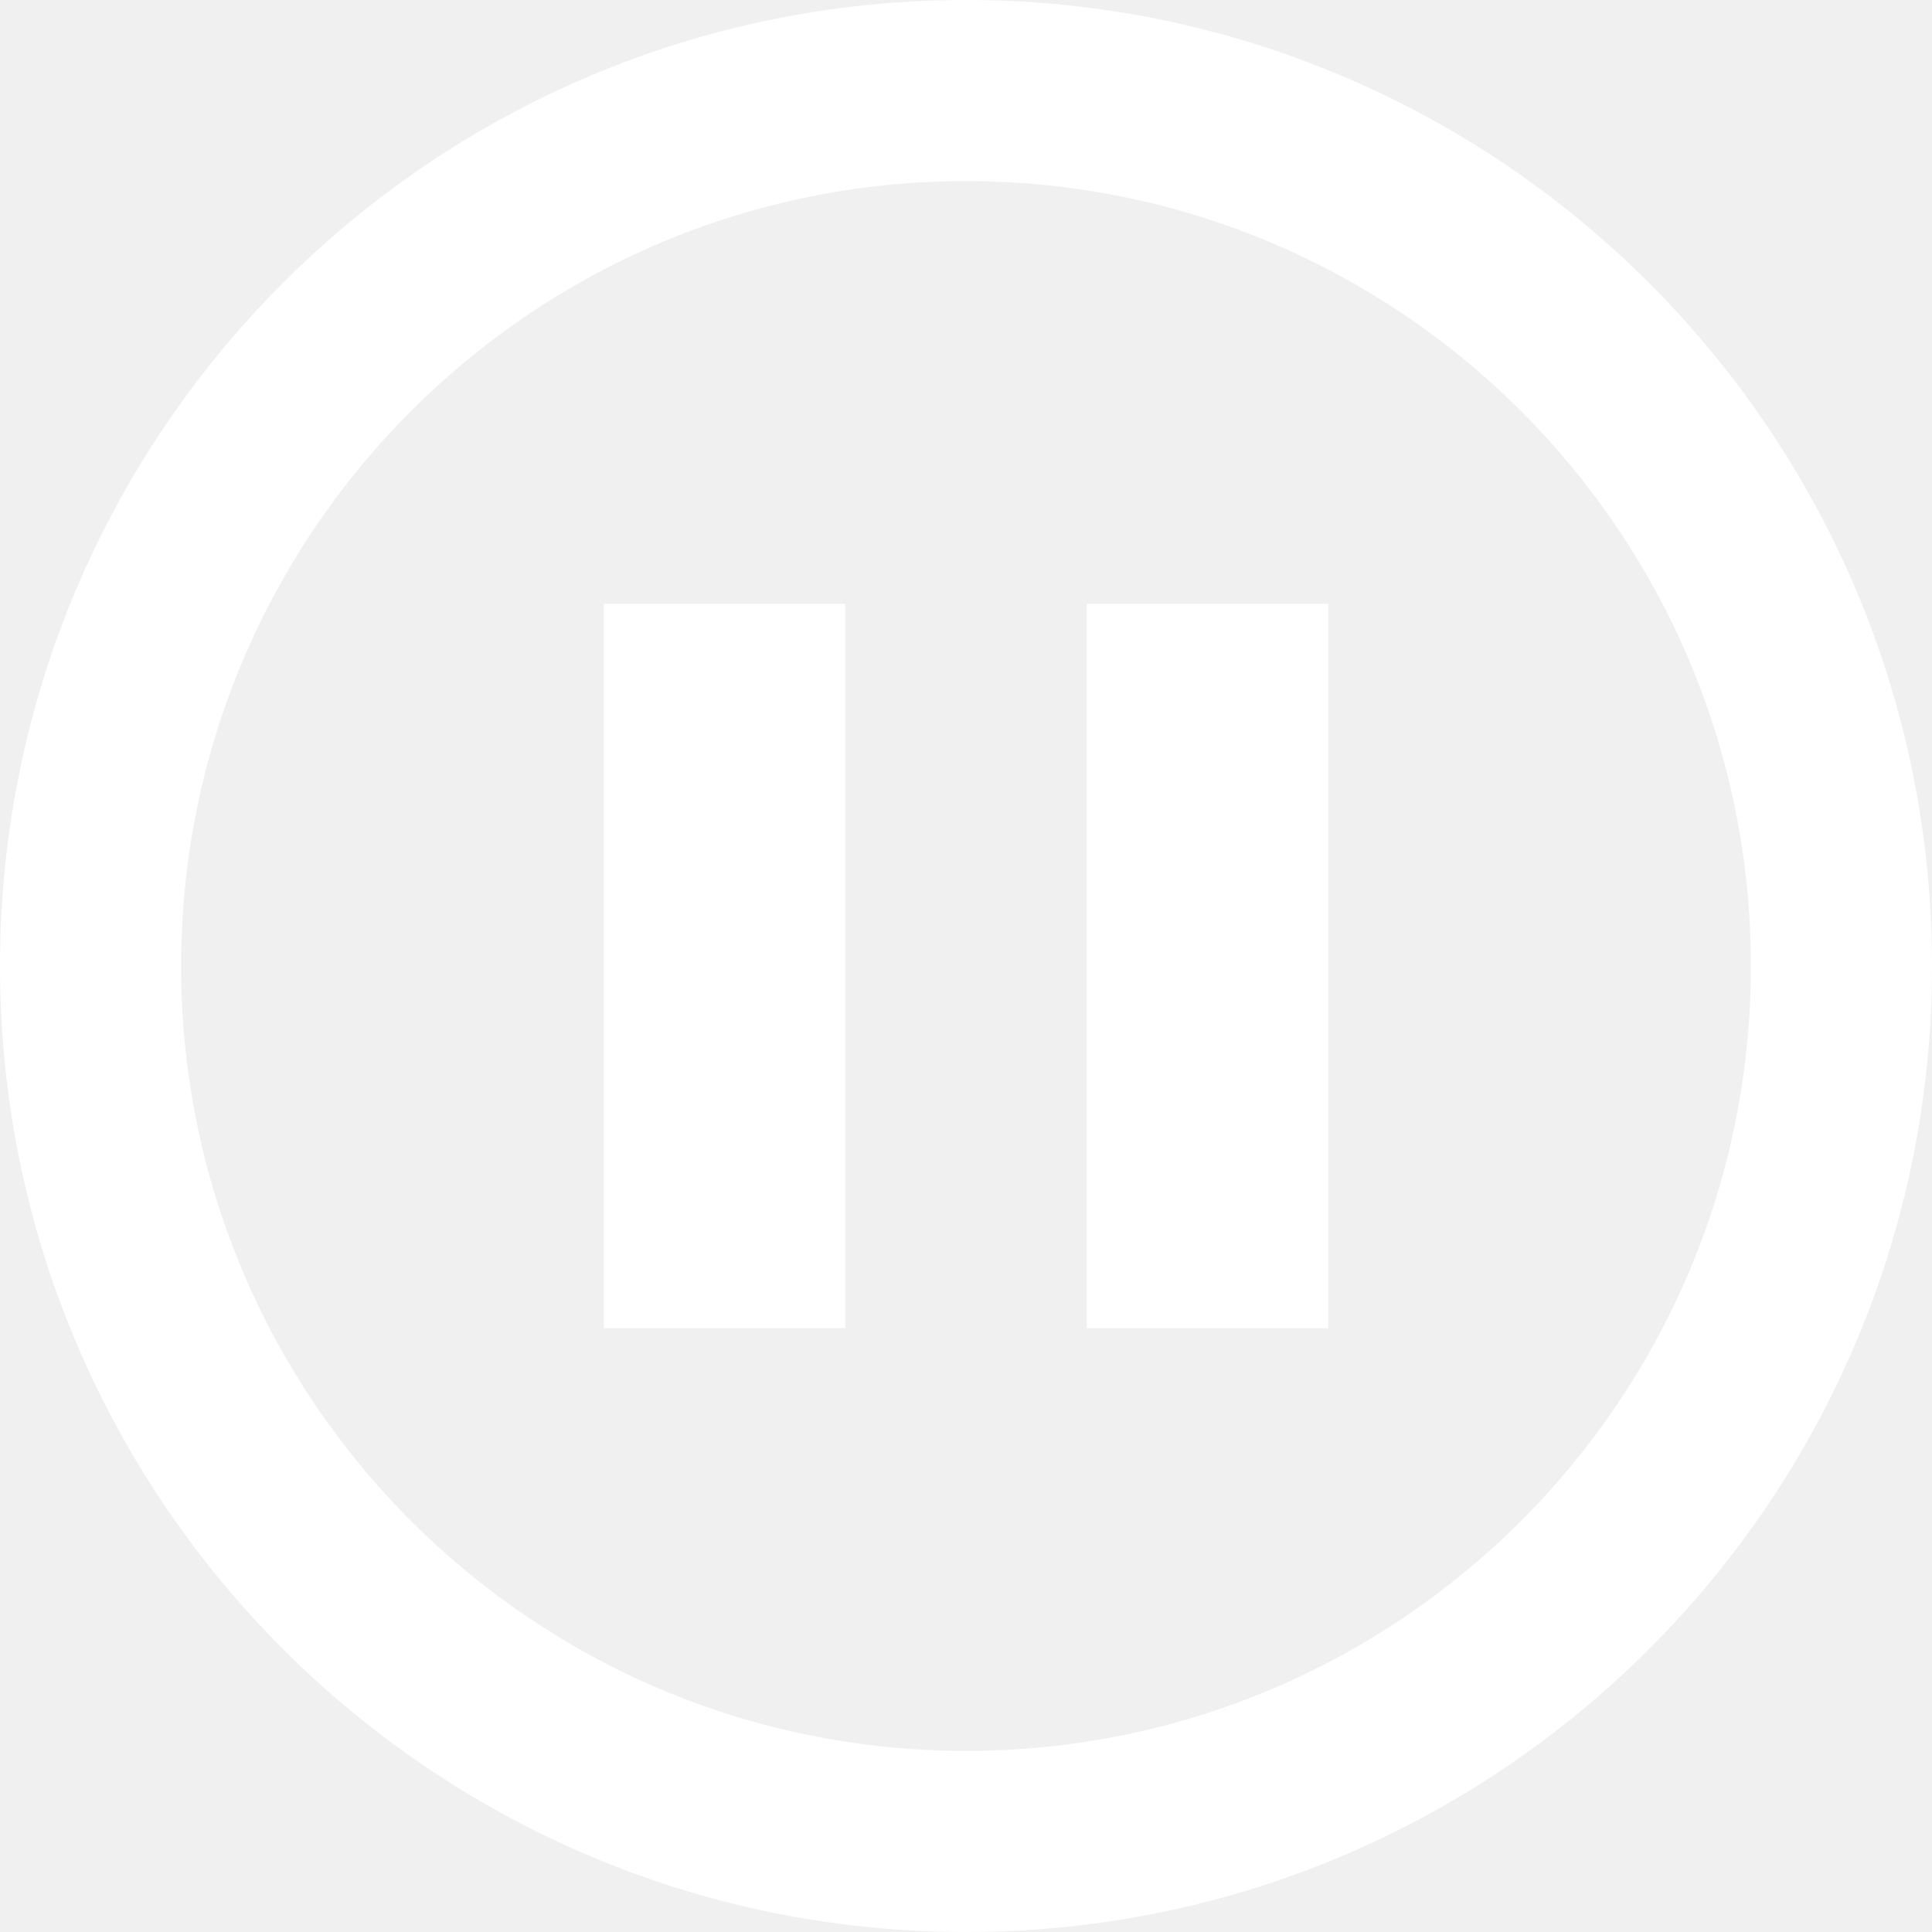
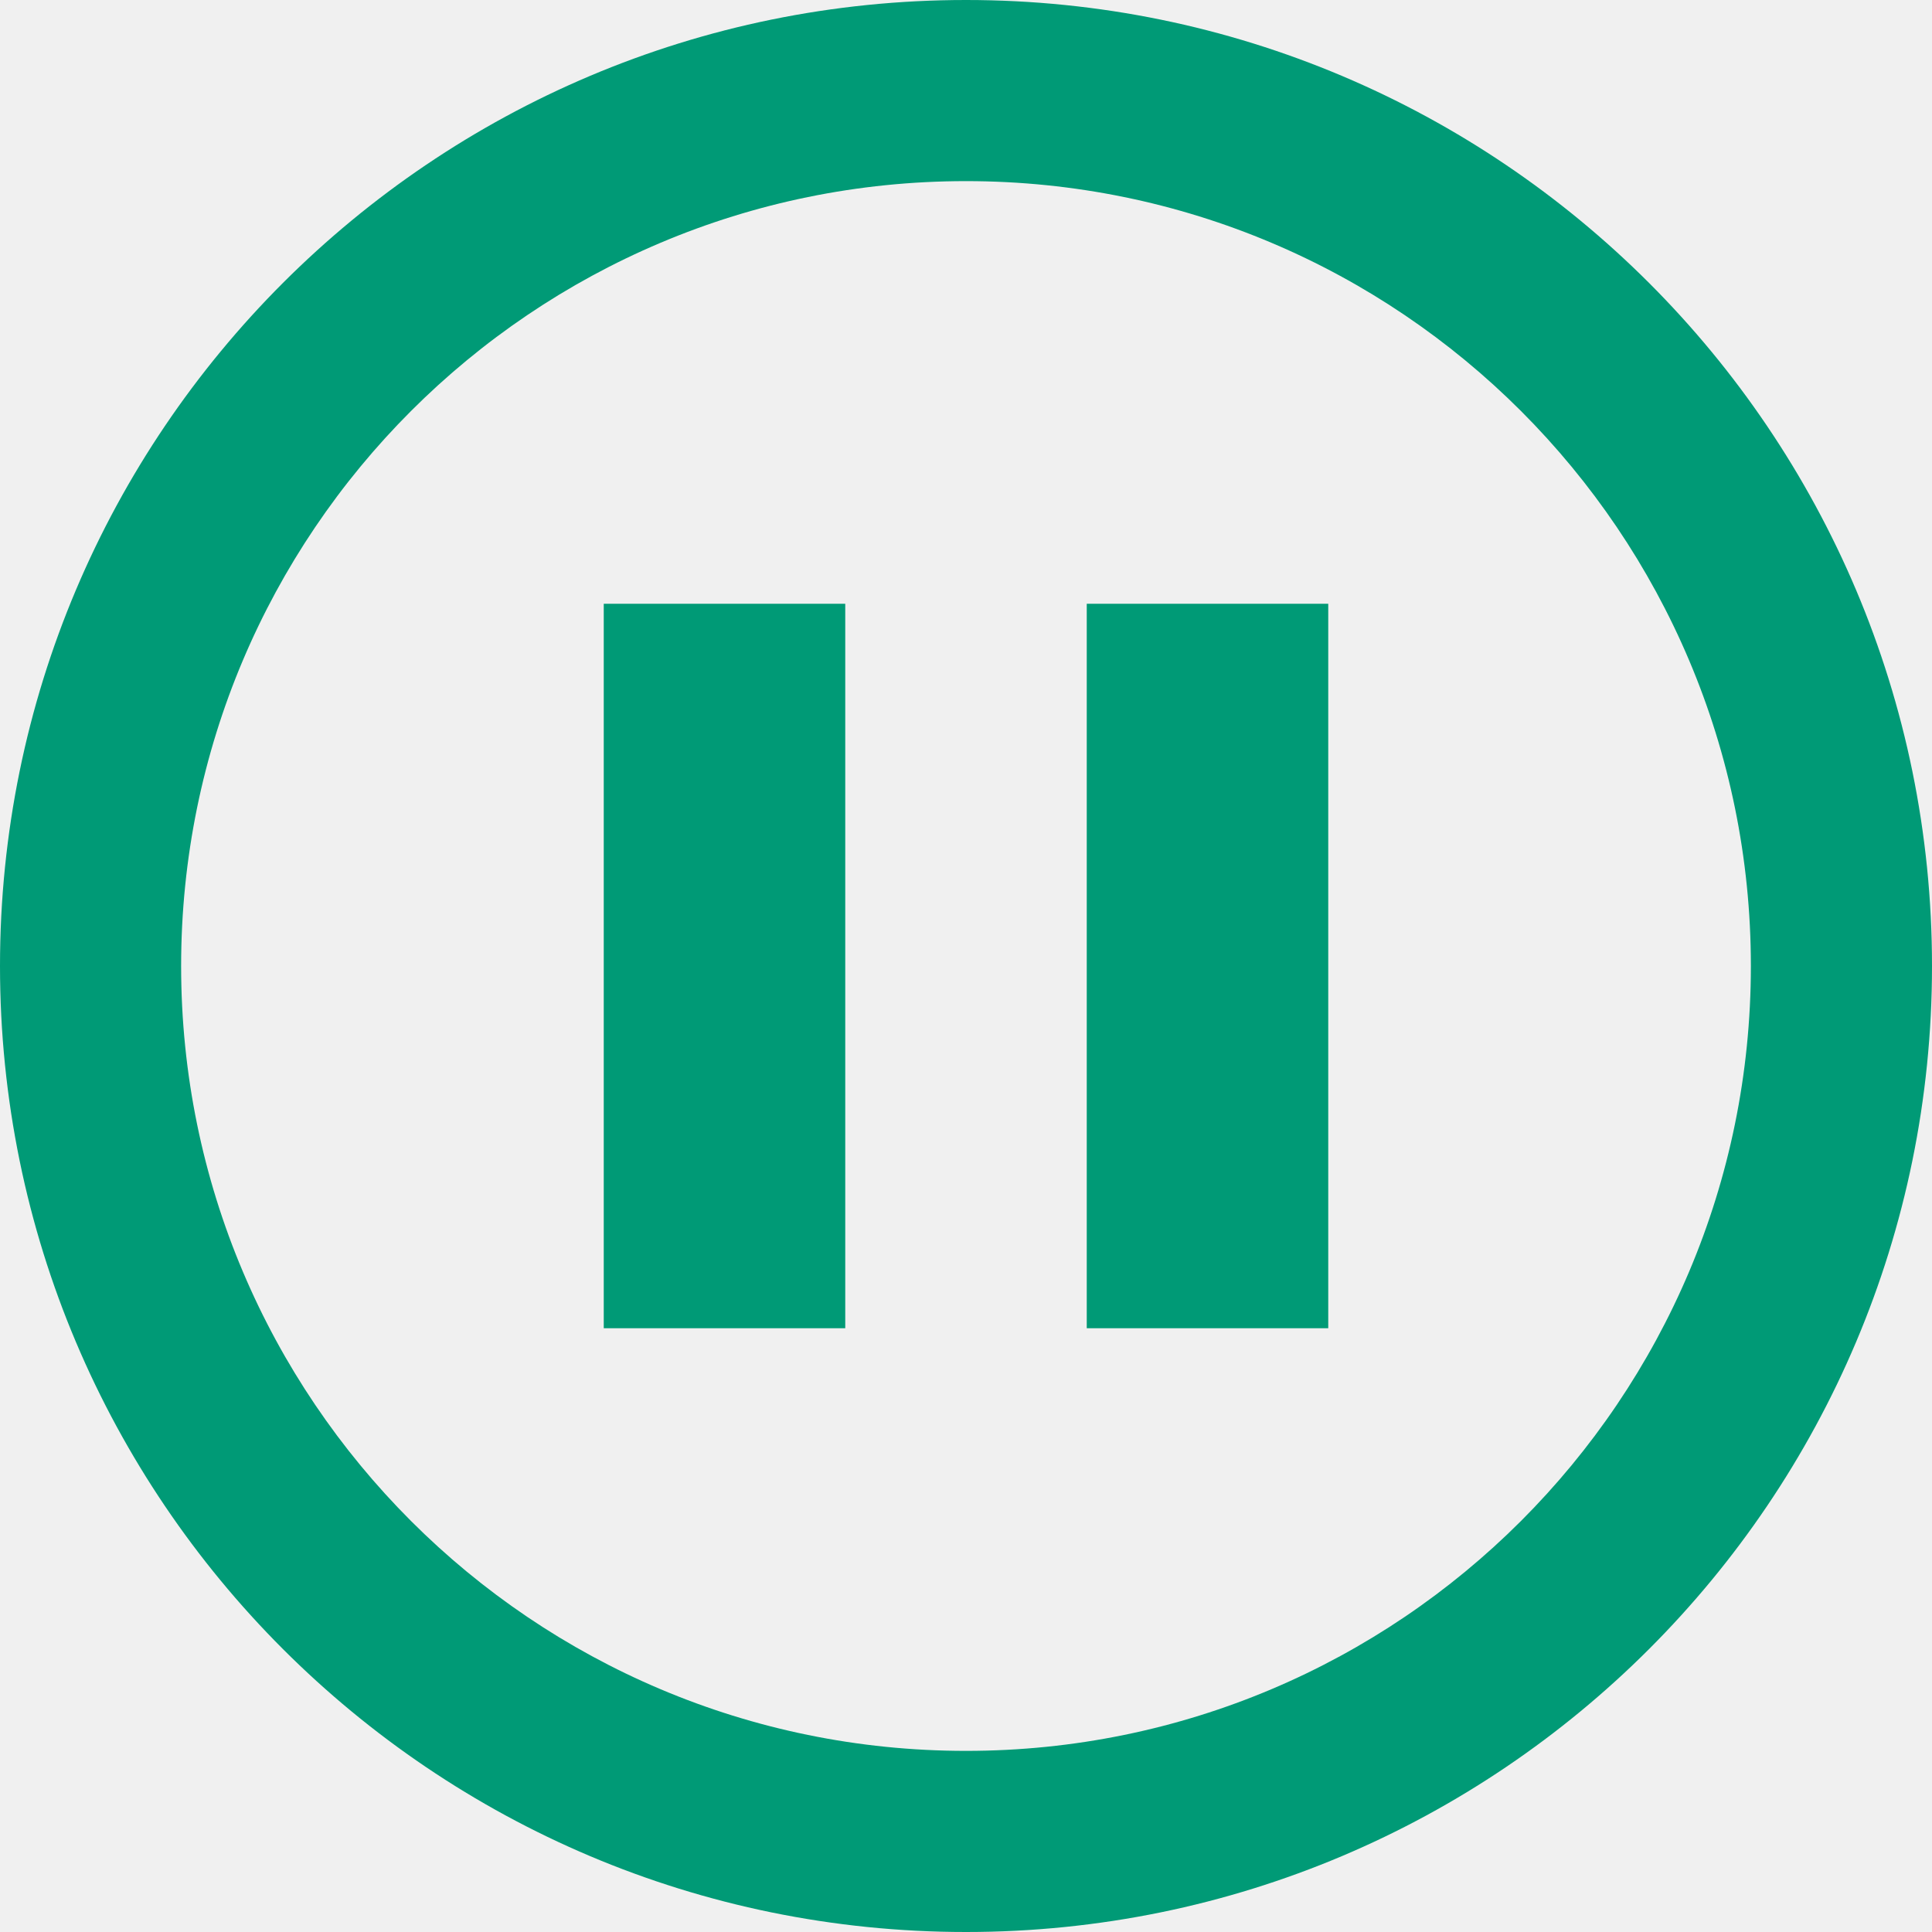
- <svg xmlns="http://www.w3.org/2000/svg" version="1.1" width="64" height="64" viewBox="0 0 64 64">
-   <path fill="#fff" d="M32 0c-17.673 0-32 14.327-32 32s14.327 32 32 32 32-14.327 32-32-14.327-32-32-32zM32 58c-14.359 0-26-11.641-26-26s11.641-26 26-26 26 11.641 26 26-11.641 26-26 26zM20 20h8v24h-8zM36 20h8v24h-8z" />
+ <svg xmlns="http://www.w3.org/2000/svg" width="64" height="64" viewBox="0 0 64 64" fill="none">
+   <g clip-path="url(#clip0_2_4)">
+     <path d="M32 0C14.327 0 0 14.327 0 32C0 49.673 14.327 64 32 64C49.673 64 64 49.673 64 32C64 14.327 49.673 0 32 0ZM32 58C17.641 58 6 46.359 6 32C6 17.641 17.641 6 32 6C46.359 6 58 17.641 58 32C58 46.359 46.359 58 32 58ZM20 20H28V44H20V20ZM36 20H44V44H36V20Z" fill="#009A76" />
+   </g>
+   <defs>
+     <clipPath id="clip0_2_4">
+       <rect width="64" height="64" fill="white" />
+     </clipPath>
+   </defs>
</svg>
